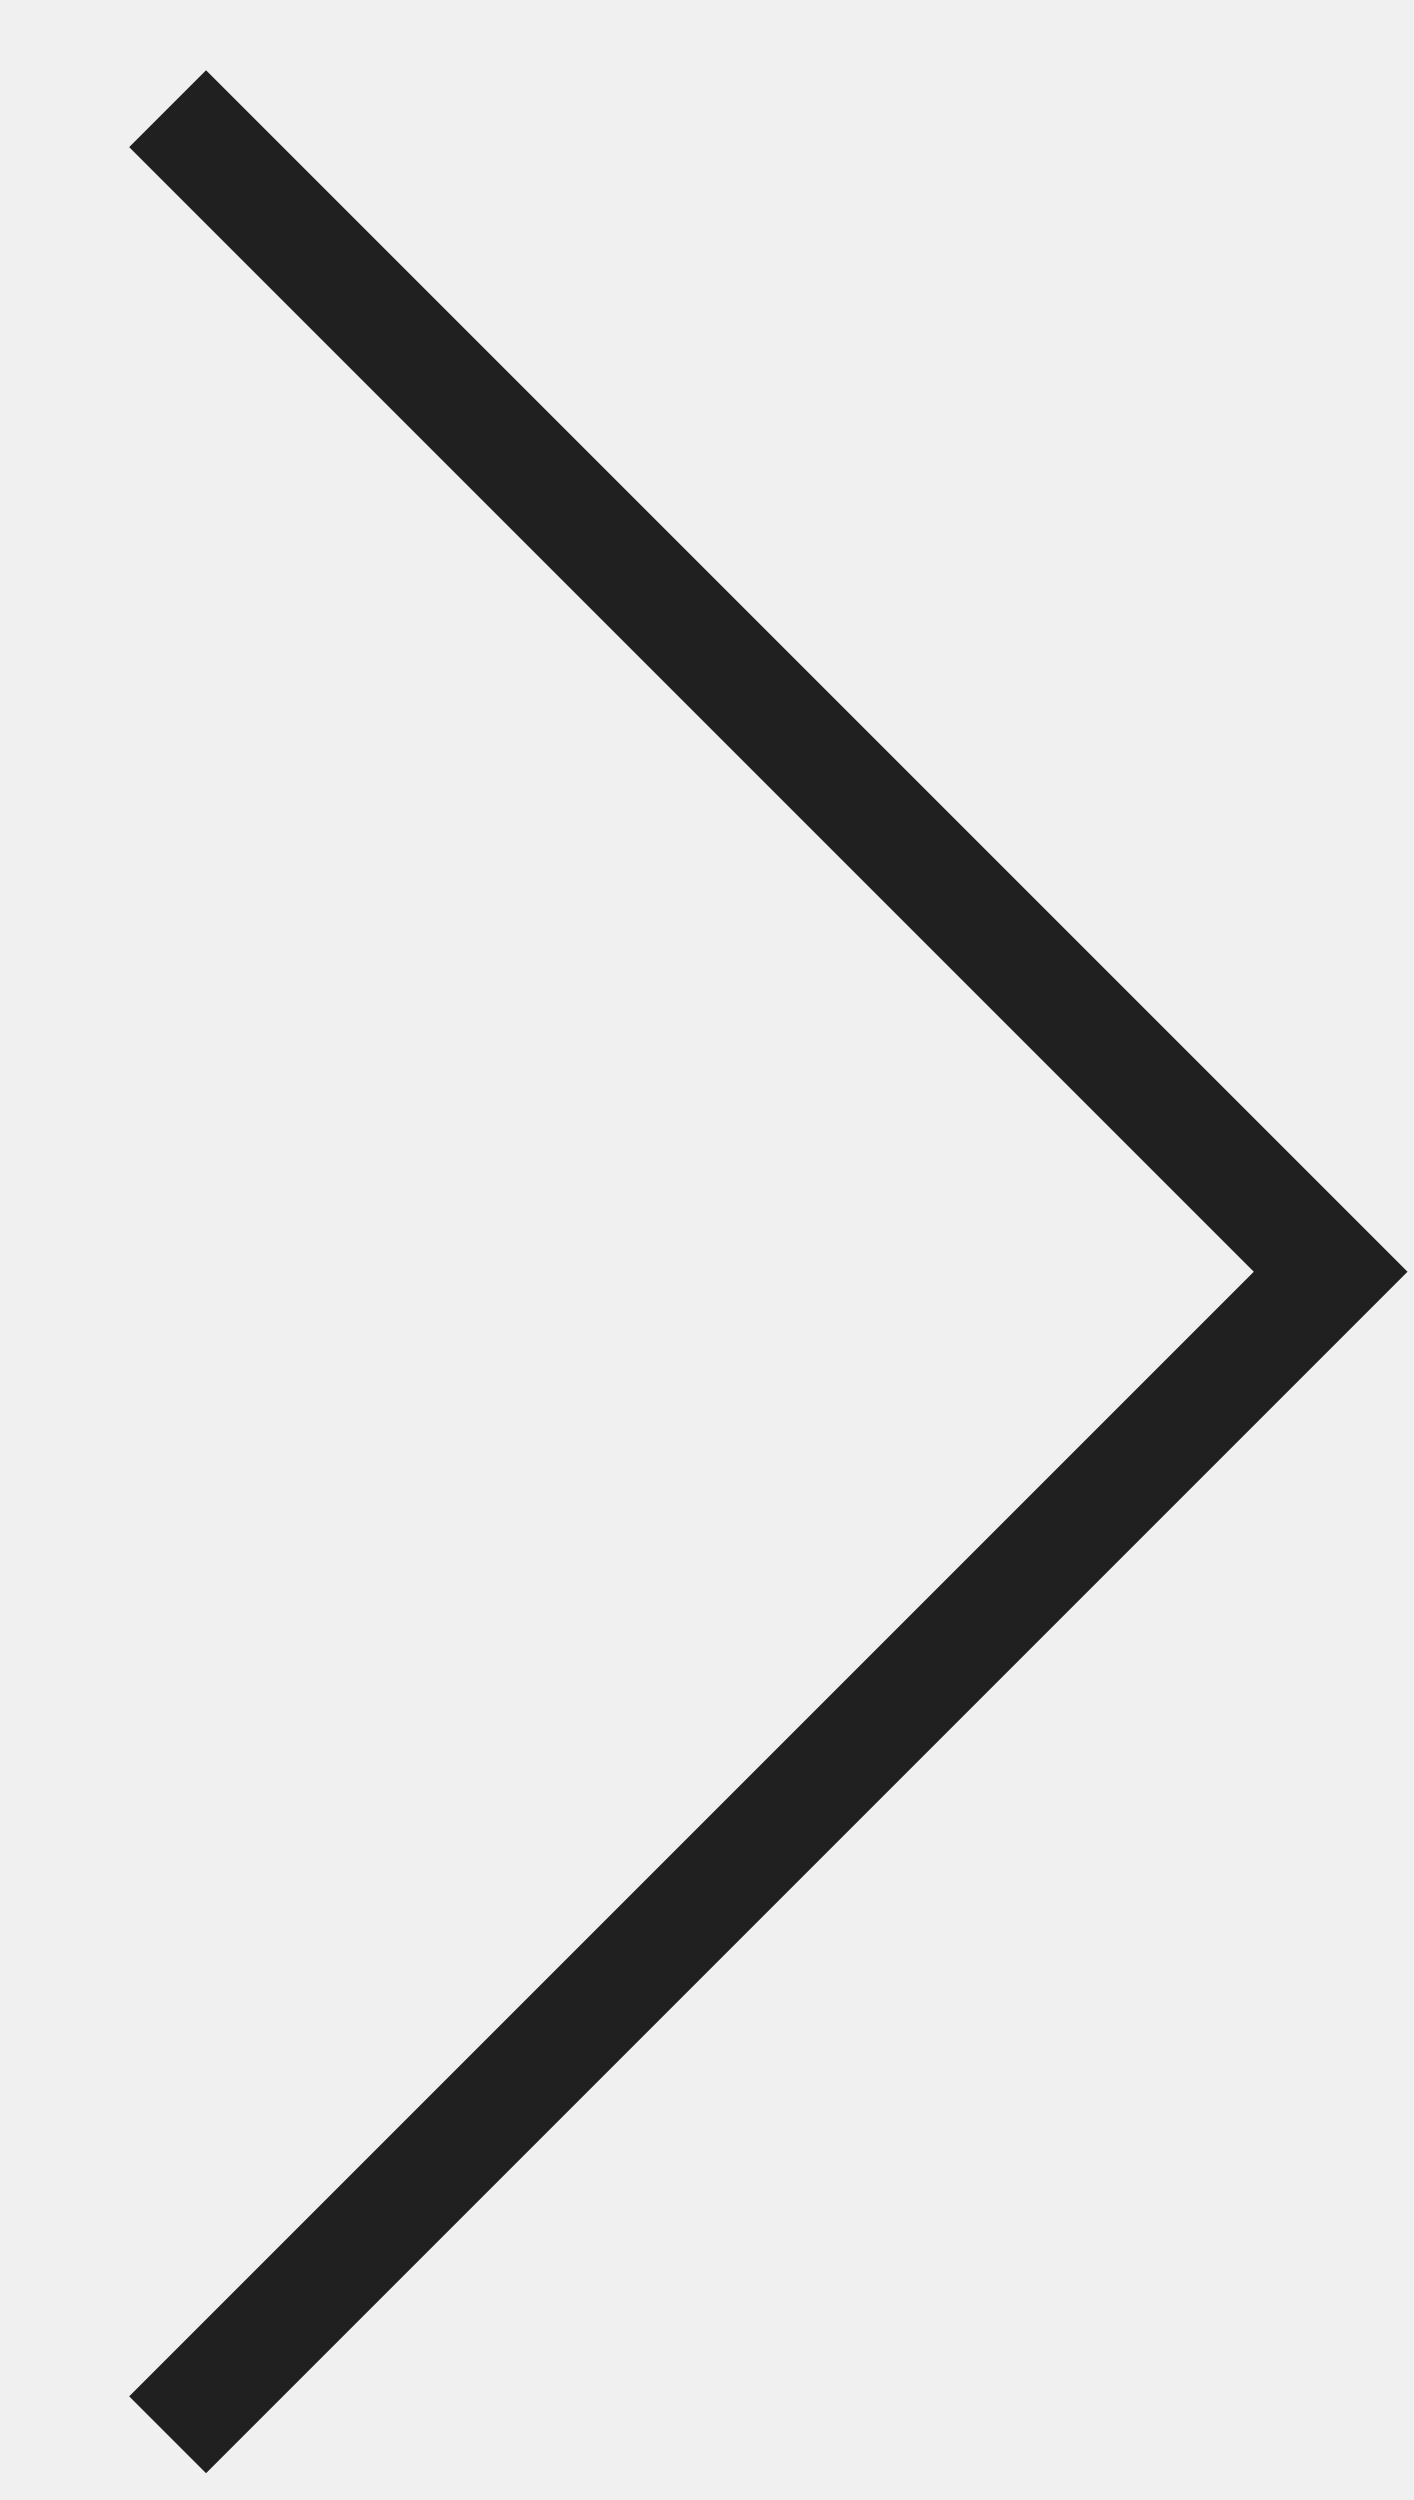
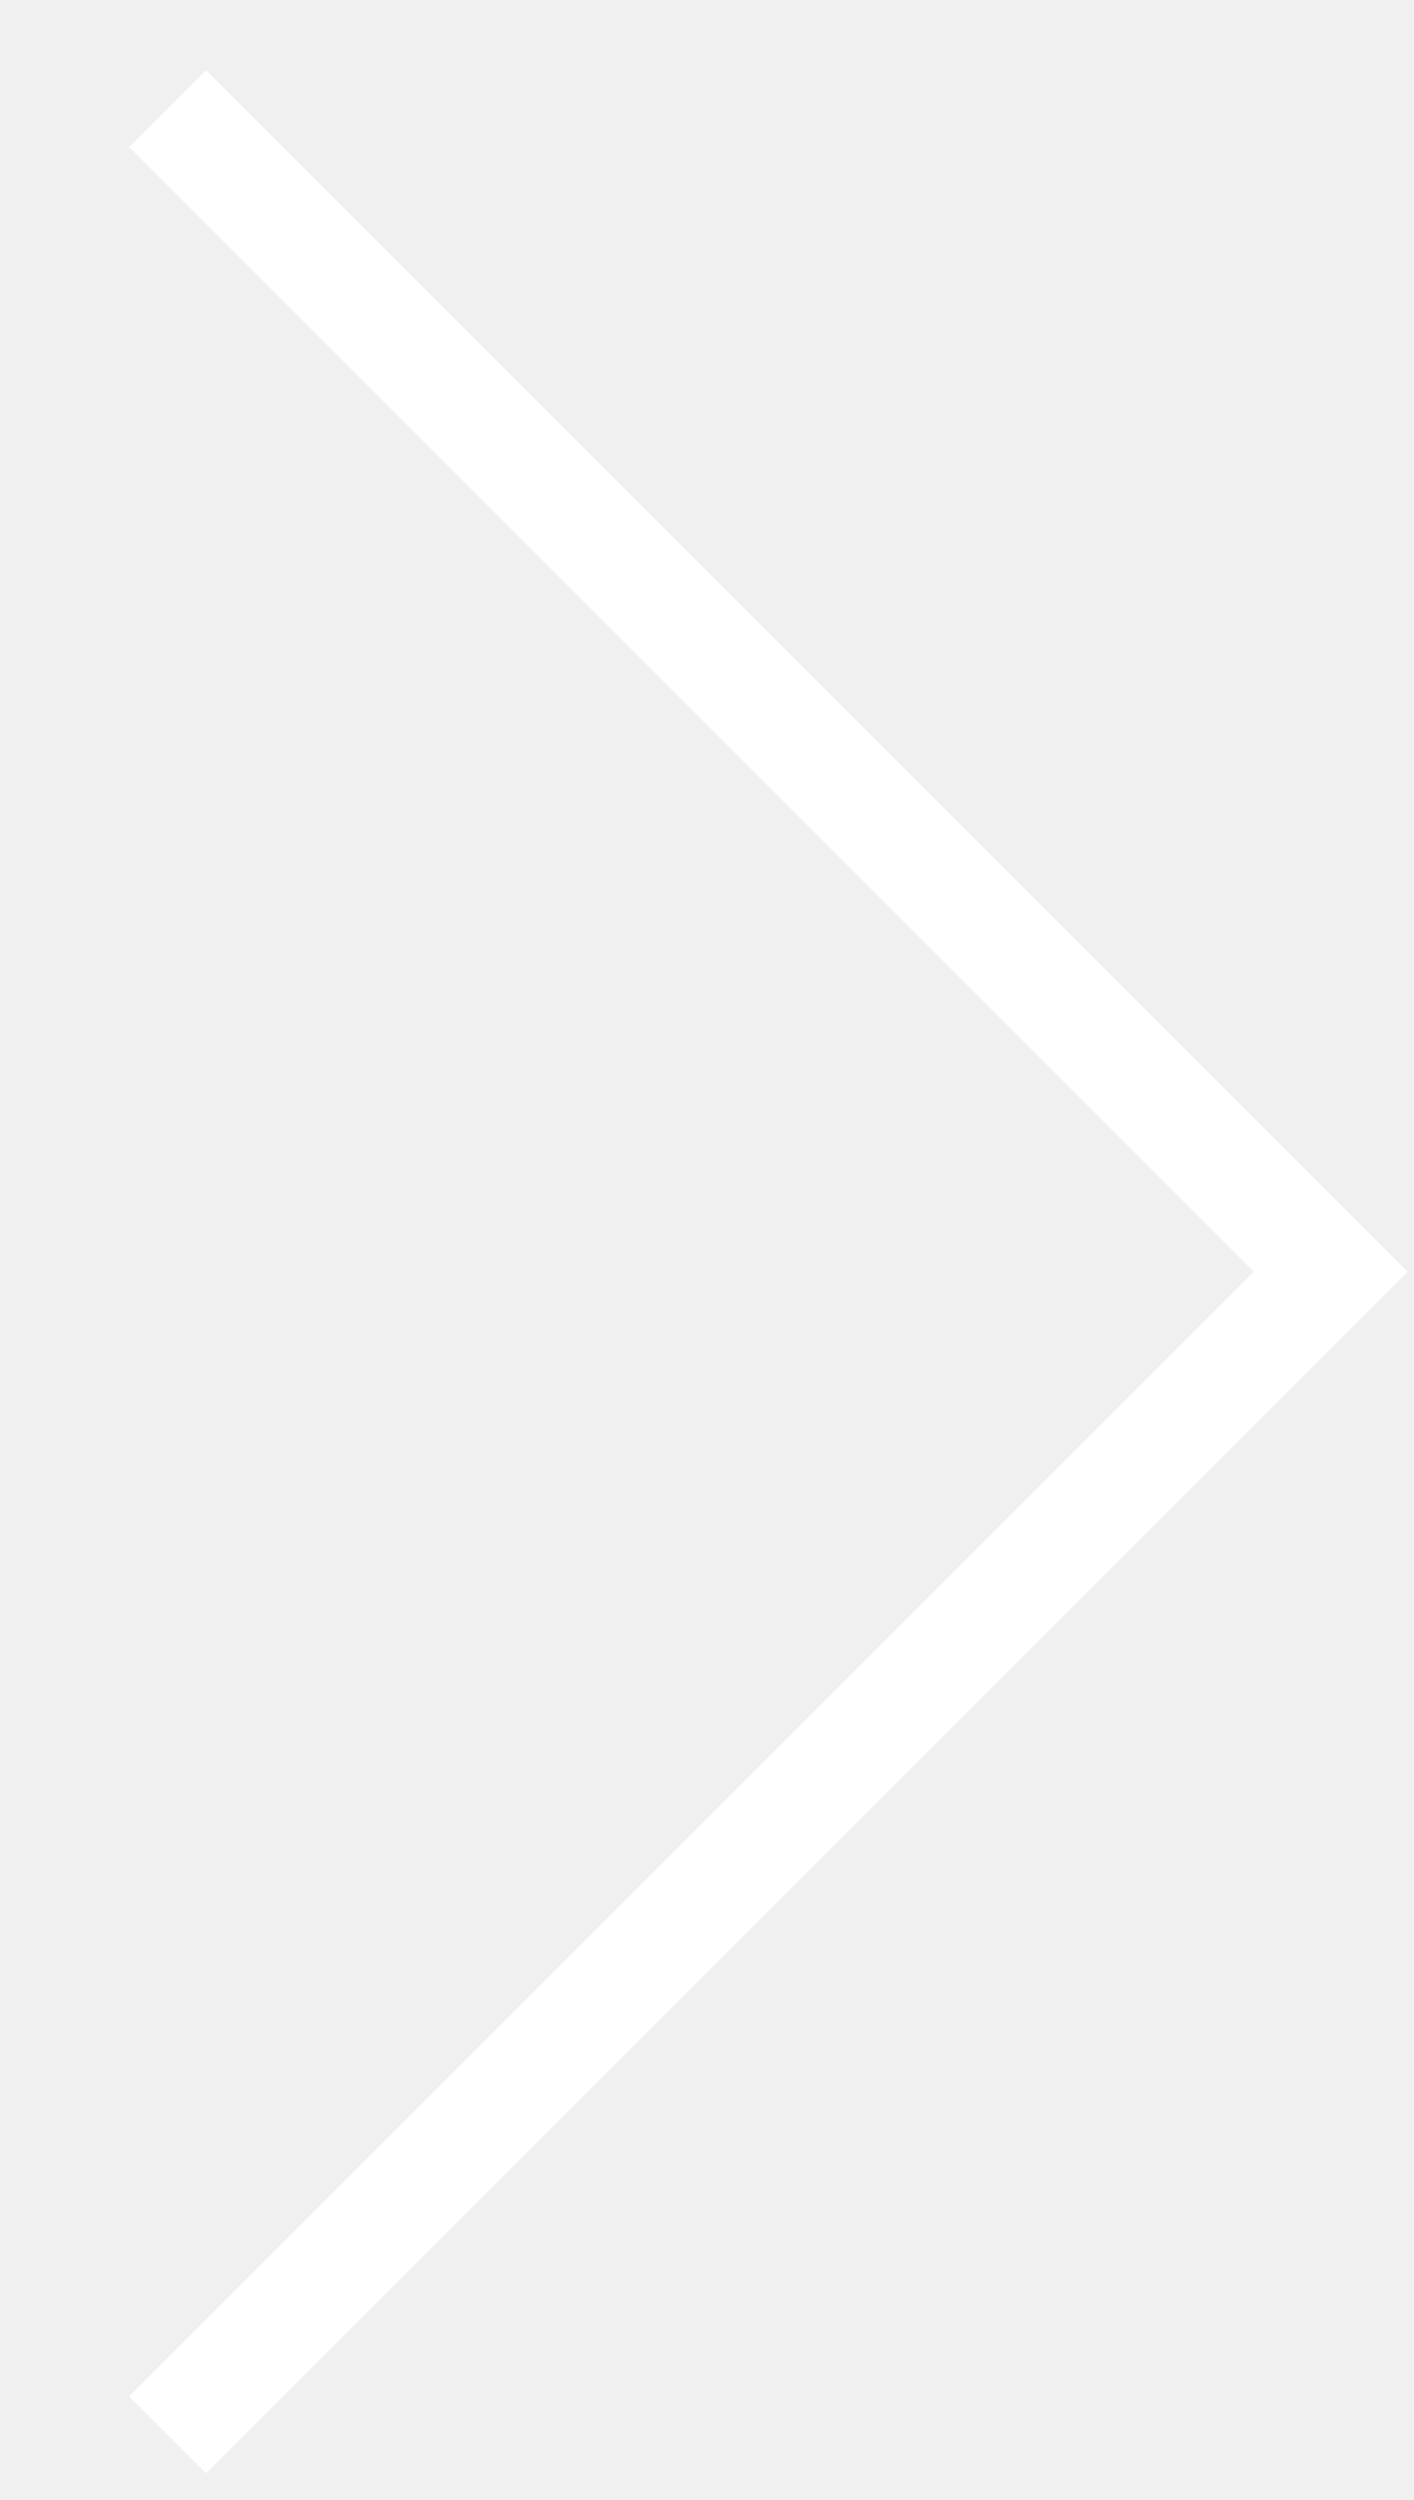
<svg xmlns="http://www.w3.org/2000/svg" xmlns:xlink="http://www.w3.org/1999/xlink" width="13" height="23" viewBox="0 0 13 23">
  <defs>
    <path id="x6sia" d="M1878.542 2747.4l10.7-10.7-10.7-10.7" />
  </defs>
  <g>
    <g transform="translate(-1877 -2725)">
-       <use fill="#fff" fill-opacity="0" stroke="#202020" stroke-miterlimit="50" xlink:href="#x6sia" />
+       <use fill="#fff" fill-opacity="0" stroke="#fff" stroke-miterlimit="50" xlink:href="#x6sia" />
    </g>
  </g>
</svg>
